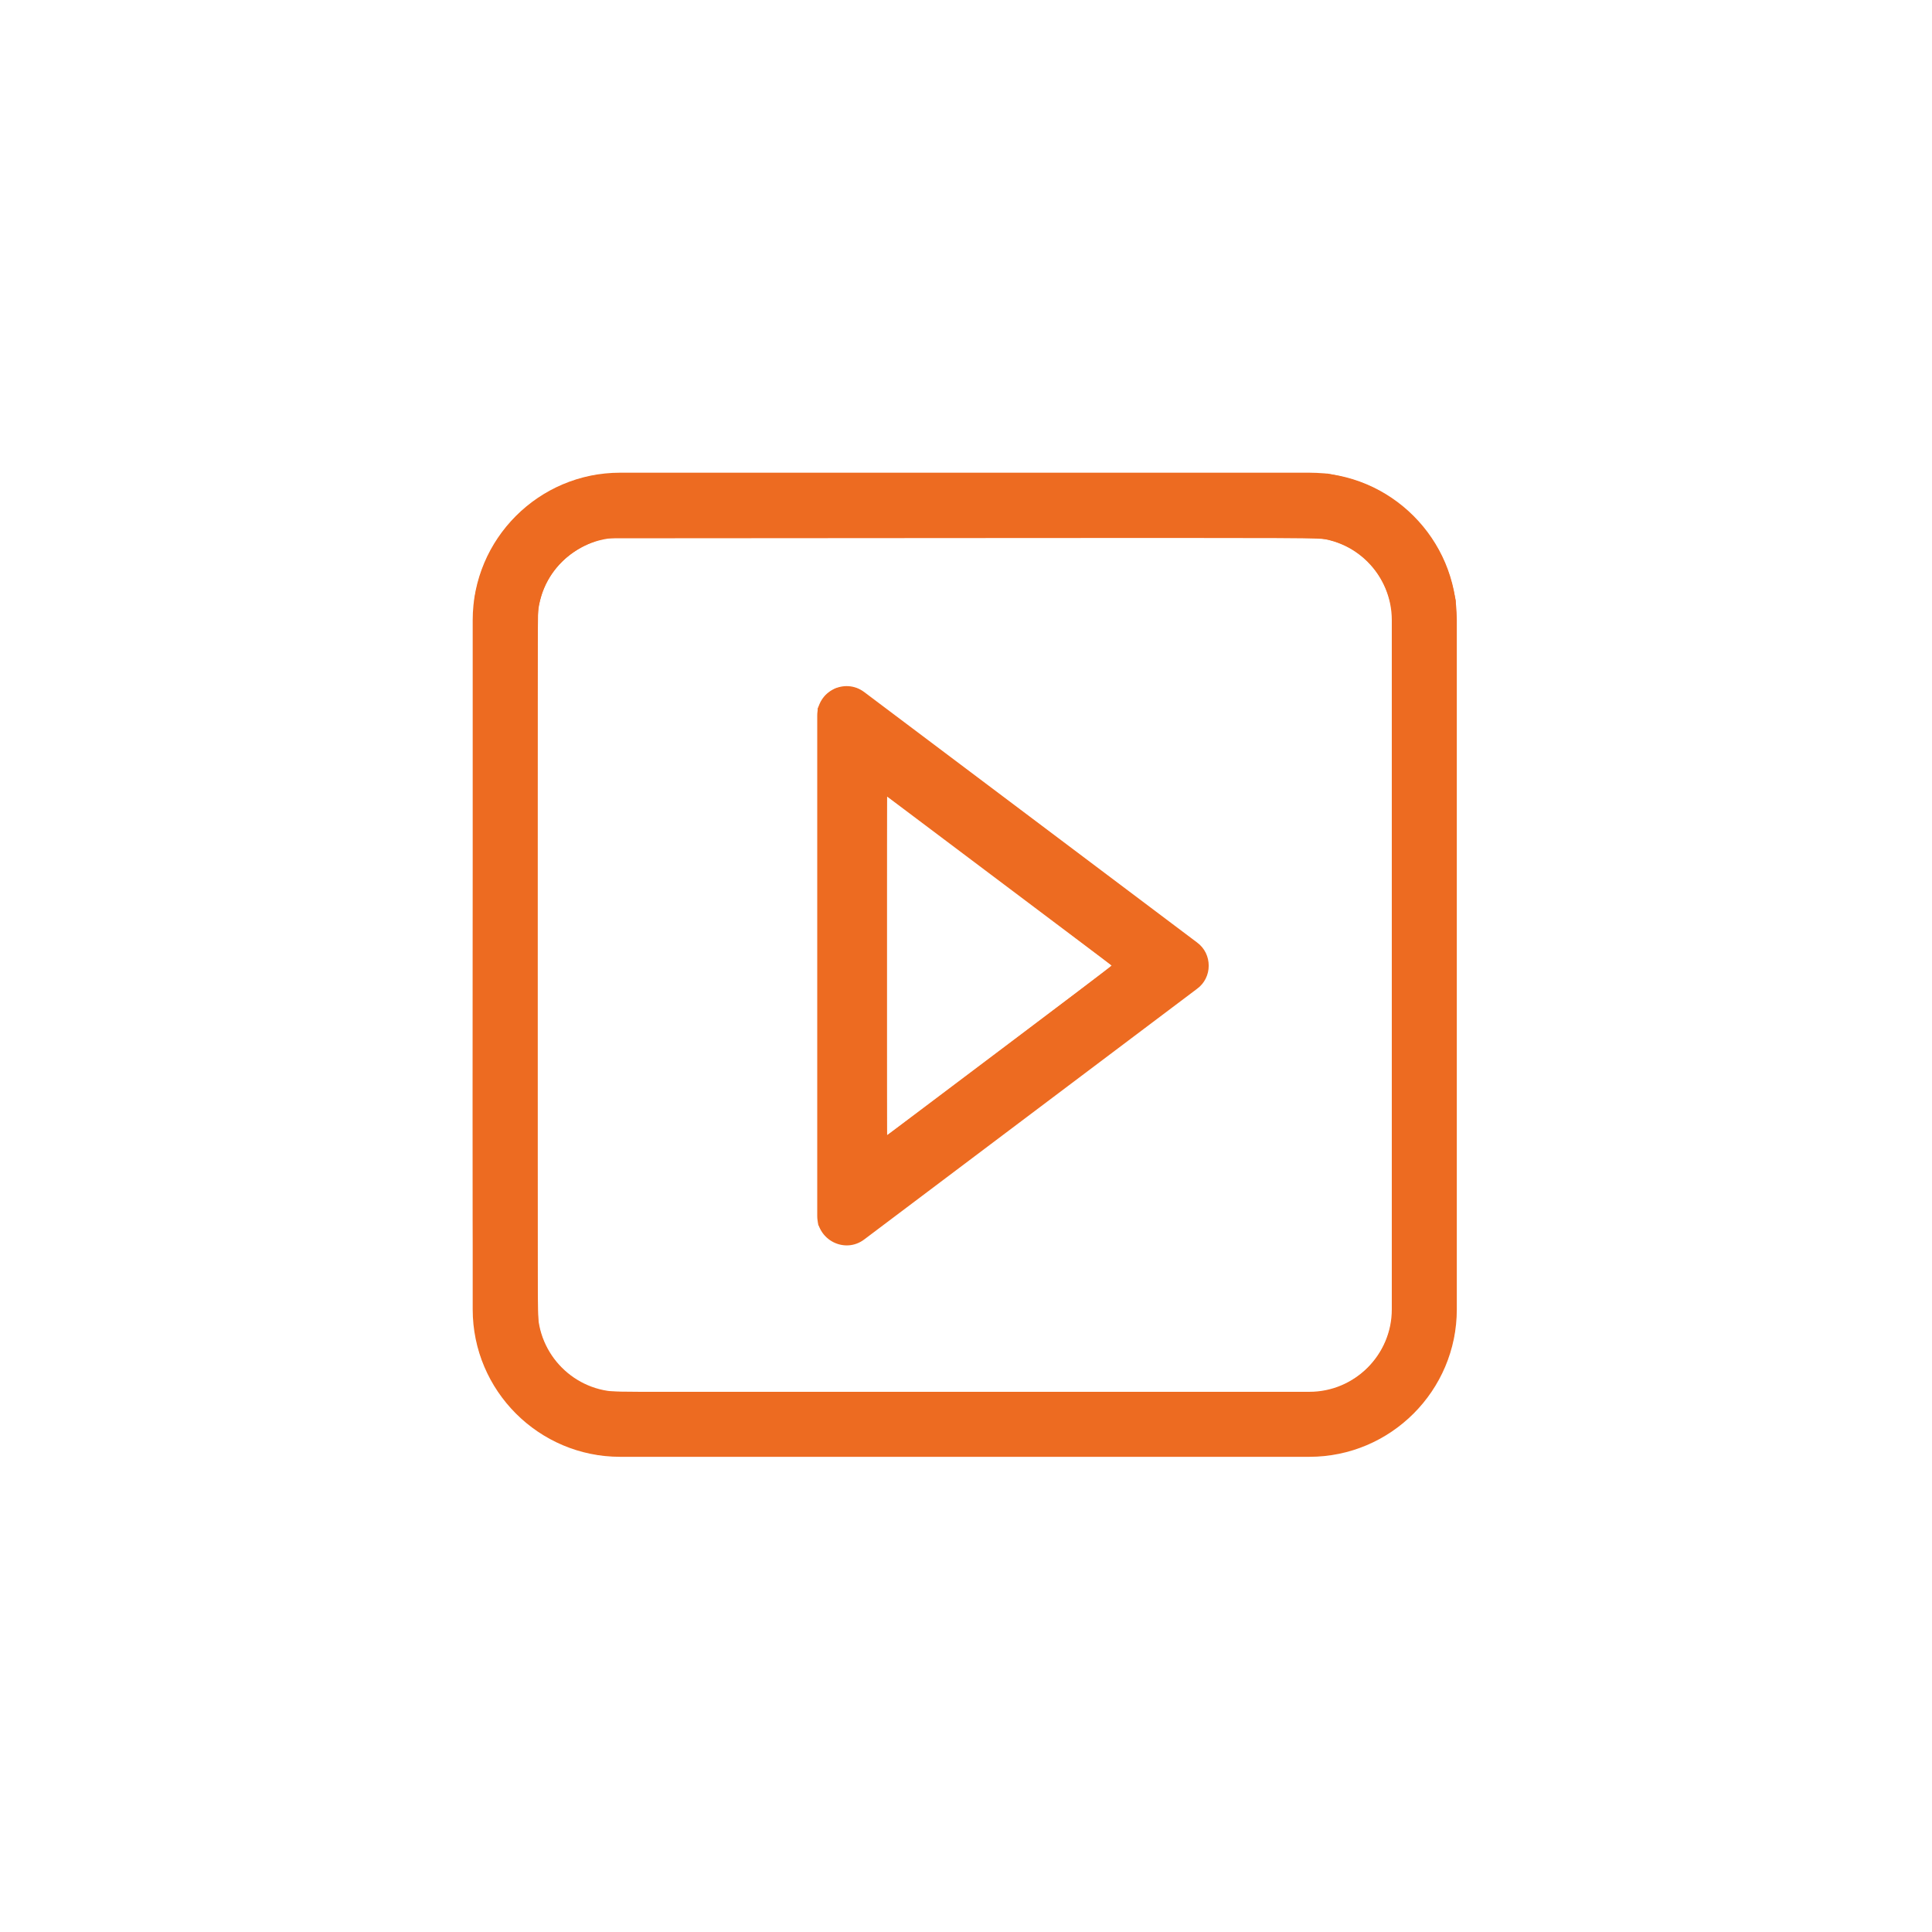
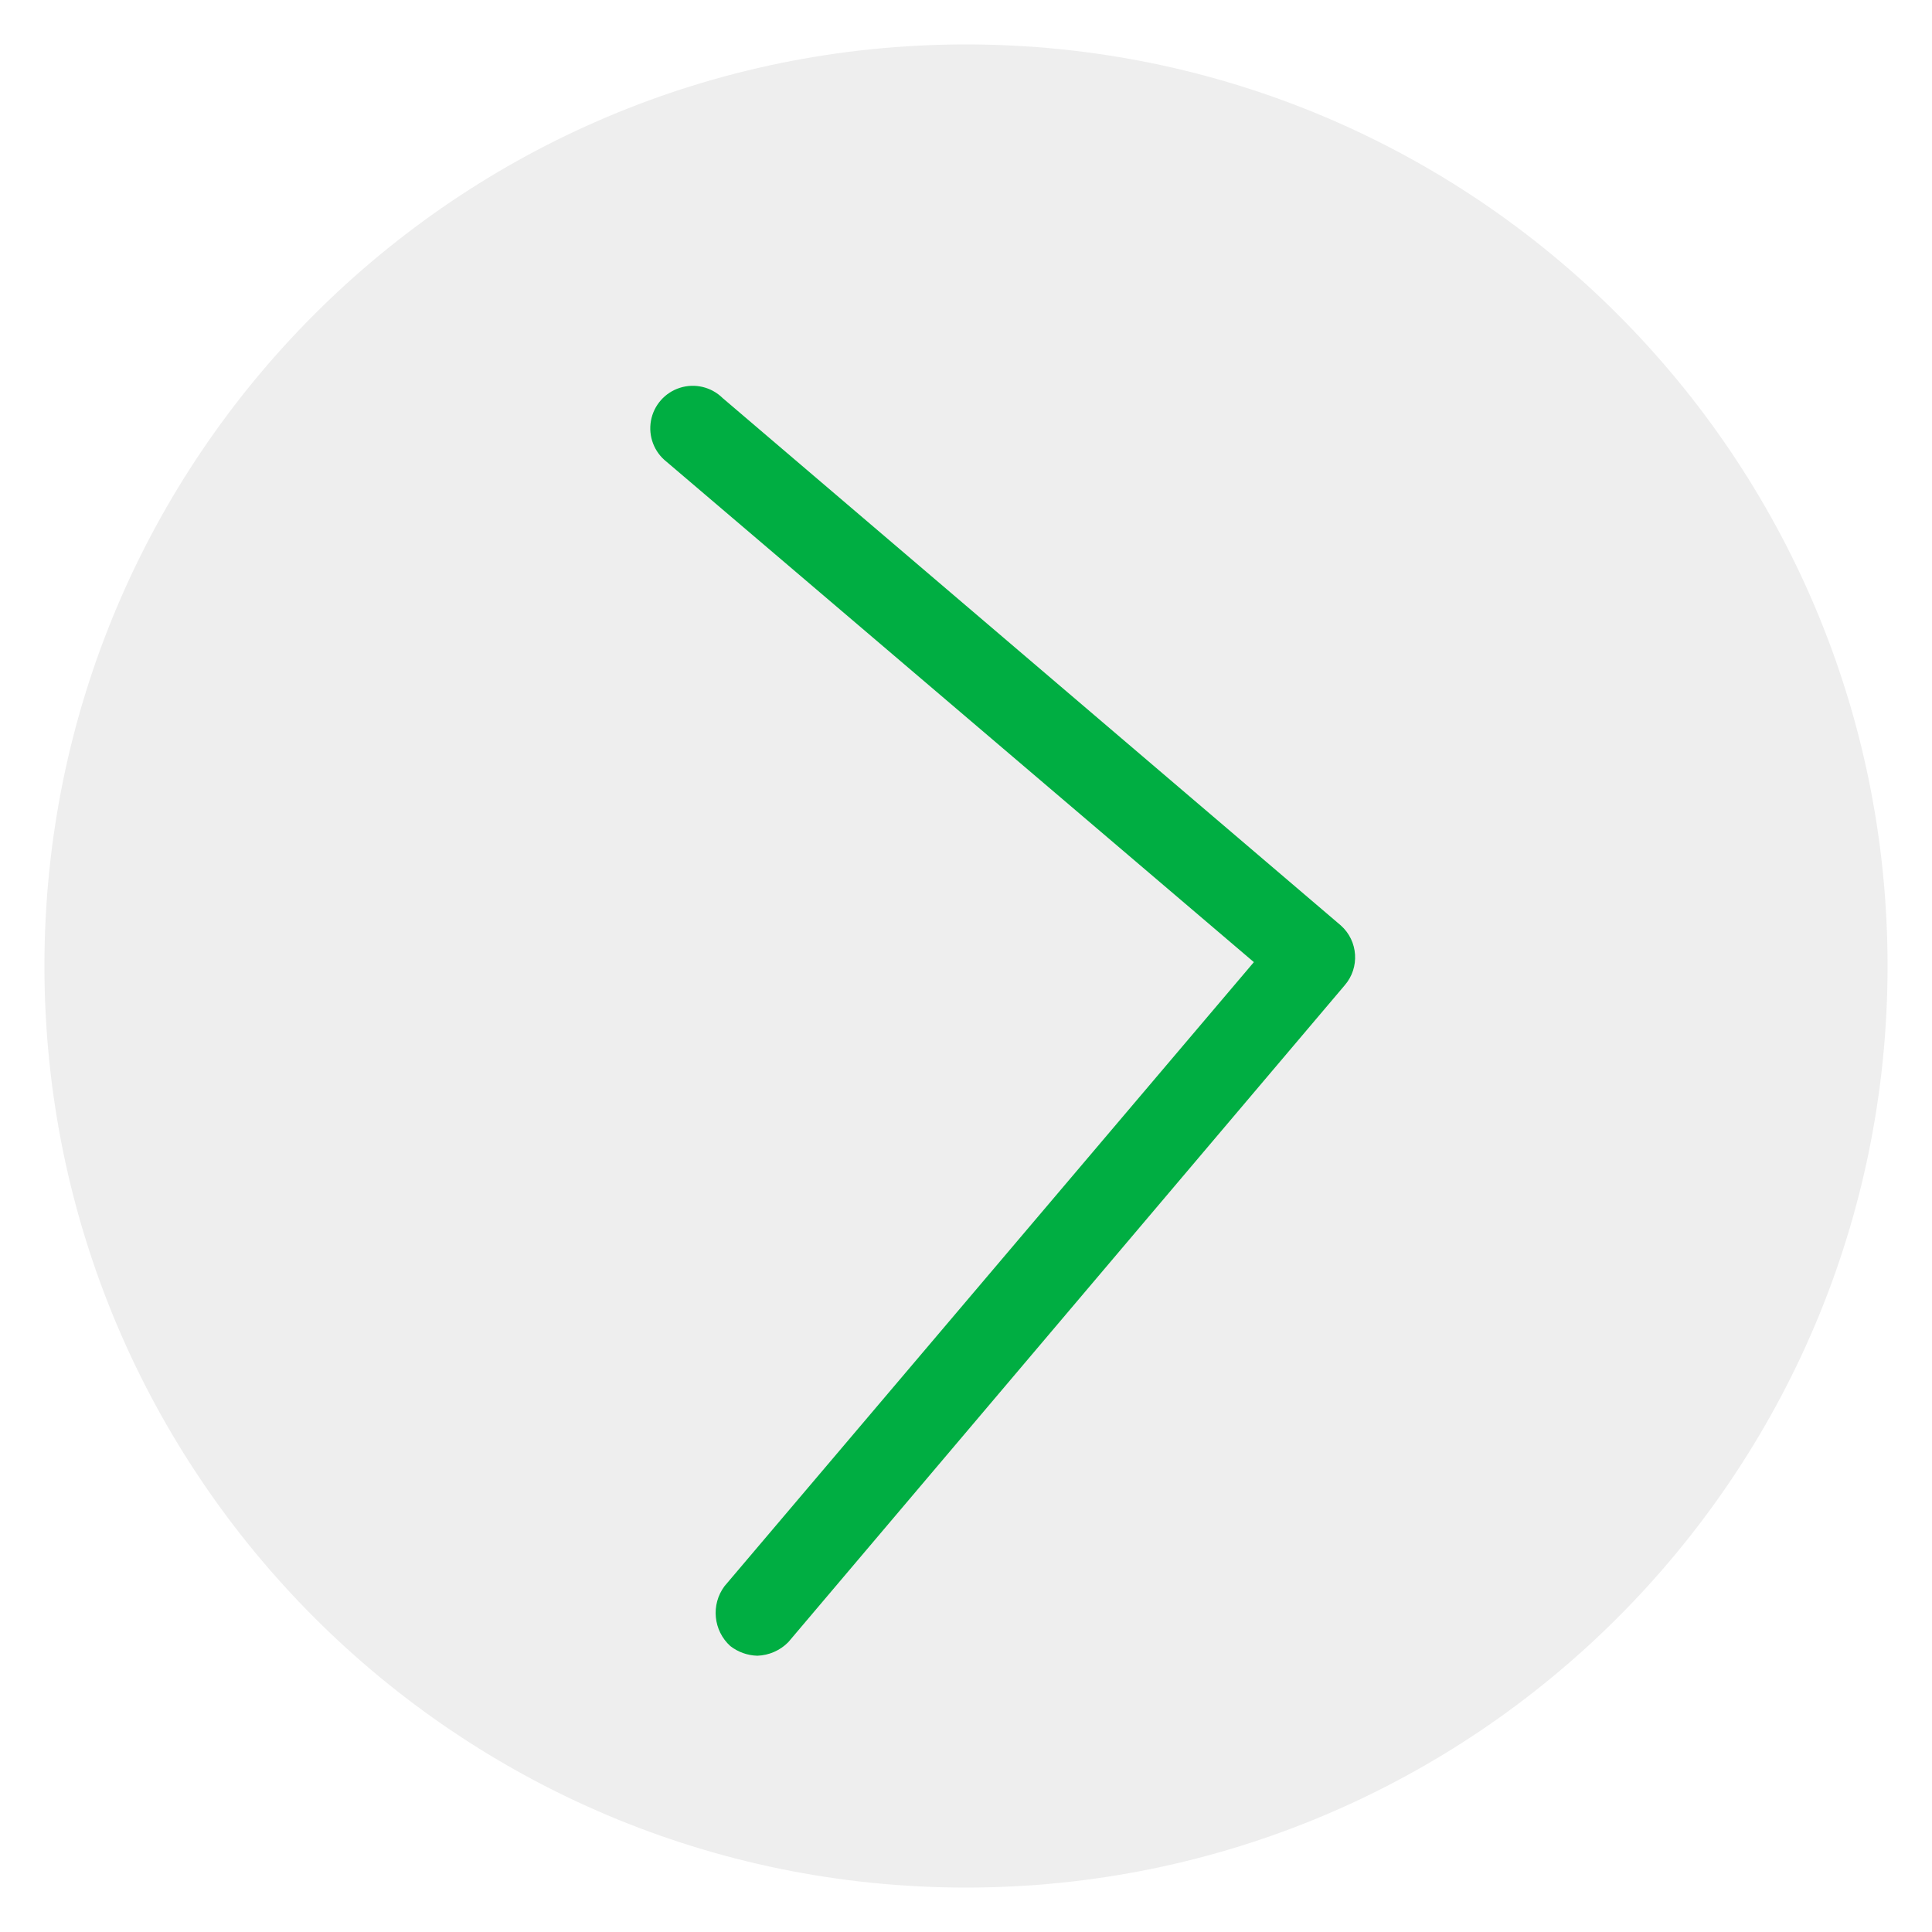
- <svg xmlns="http://www.w3.org/2000/svg" version="1.1" baseProfile="basic" id="Layer_1" x="0px" y="0px" viewBox="0 0 800 800" xml:space="preserve">
-   <path id="path6" fill="#ED6B21" d="M460.5,399.9l-93.2,70.2V329.8L460.5,399.9 M500.5,399.9c0-3.7-1.6-7.3-4.9-9.7L357.9,286.6  c-8.1-6.1-19.5-0.3-19.5,9.7v207.2c0,10,11.5,15.8,19.5,9.7l137.7-103.7C498.8,407.2,500.5,403.6,500.5,399.9L500.5,399.9z" />
-   <g id="g4" transform="matrix(0.5865,0,0,0.5865,191.9219,191.9227)">
-     <path id="path2" fill="#ED6B21" d="M597.2,701.3H110.6c-57.4,0-104.1-46.7-104.1-104.1V110.6C6.5,53.2,53.2,6.5,110.6,6.5h486.6   c57.4,0,104.1,46.7,104.1,104.1v486.6C701.3,654.6,654.6,701.3,597.2,701.3z M110.6,52.4c-32,0-58.2,26-58.2,58.2v486.6   c0,32,26,58.2,58.2,58.2h486.6c32,0,58.2-26,58.2-58.2V110.6c0-32-26-58.2-58.2-58.2L110.6,52.4z" />
-   </g>
-   <path id="path17" fill="#ED6B21" d="M250.2,602.7c-7.5-0.8-16-3.6-22.7-7.3c-10.7-5.9-20.3-16-25.5-26.8c-3.6-7.5-5.3-14-5.9-23.1  c-0.3-4.1-0.4-52.5-0.3-150.4c0.1-133.7,0.2-144.6,0.8-148c2.5-13.5,8.2-24.4,17.5-33.6c8.5-8.4,19.2-14.1,31.6-16.6  c3.5-0.7,8.4-0.8,153.8-0.8h150.2l4.3,0.9c12.8,2.8,22.1,7.9,31.2,17c8.8,8.9,13.9,18.2,16.7,30.5l0.9,4.2v150.6  c0,145.6,0,150.7-0.8,154.2c-5.6,26.8-27.1,46.5-53.9,49.1C542.6,603.2,255.1,603.2,250.2,602.7L250.2,602.7z M551.5,575.3  c12-3.7,20.8-12.9,24-24.8l0.9-3.4V399.5V252l-0.9-3.4c-3.4-12.8-12.8-22.1-25.3-25.1c-3.4-0.8-4.6-0.8-151.9-0.7l-148.5,0.1l-2.8,1  c-10.8,3.7-19,11.5-22.5,21.6c-0.6,1.8-1.3,4.5-1.6,6c-0.3,1.8-0.4,49.2-0.4,148.2c0,130.9,0.1,145.9,0.6,149  c2.6,13.6,13.3,24.5,26.9,27.3c2.2,0.4,29.5,0.5,150.6,0.5l147.9-0.1L551.5,575.3z" />
-   <path id="path19" fill="#ED6B21" d="M339.9,290.9c1.2-2.5,2.9-4.1,5.6-5.6c2.1-1.1,7.7-1.1,9.9,0c1.9,1,139.6,104.5,141.5,106.4  c2,2,2.9,4.2,3.1,7.4c0.2,2.5,0,3.2-0.9,5.3c-0.6,1.3-1.7,3-2.4,3.6c-2.6,2.4-139.4,105.2-141.3,106.1c-2.8,1.4-7.3,1.4-9.9,0.1  c-2.3-1.2-4.7-3.4-5.8-5.5l-0.9-1.6l-0.1-106.9l-0.1-106.9L339.9,290.9z M367.3,470.1c0.6,0,93-69.9,93-70.3  c0-0.4-92.4-70.1-93-70.1c-0.2,0-0.3,31.6-0.3,70.2S367.1,470.1,367.3,470.1z" />
+ <svg xmlns="http://www.w3.org/2000/svg" id="minimalize_window" data-name="minimalize window" viewBox="0 0 100 100">
+   <circle cx="50" cy="50" r="47.7" fill="#eee" />
+   <path d="M39.2,85.7a2.39,2.39,0,0,1-1.4-.5,2.32,2.32,0,0,1-.3-3.1L64.9,49.8,34.5,23.9a2.2,2.2,0,1,1,2.9-3.3l32,27.3a2.21,2.21,0,0,1,.2,3.1L40.8,85A2.36,2.36,0,0,1,39.2,85.7Z" fill="#00ae42" />
</svg>
